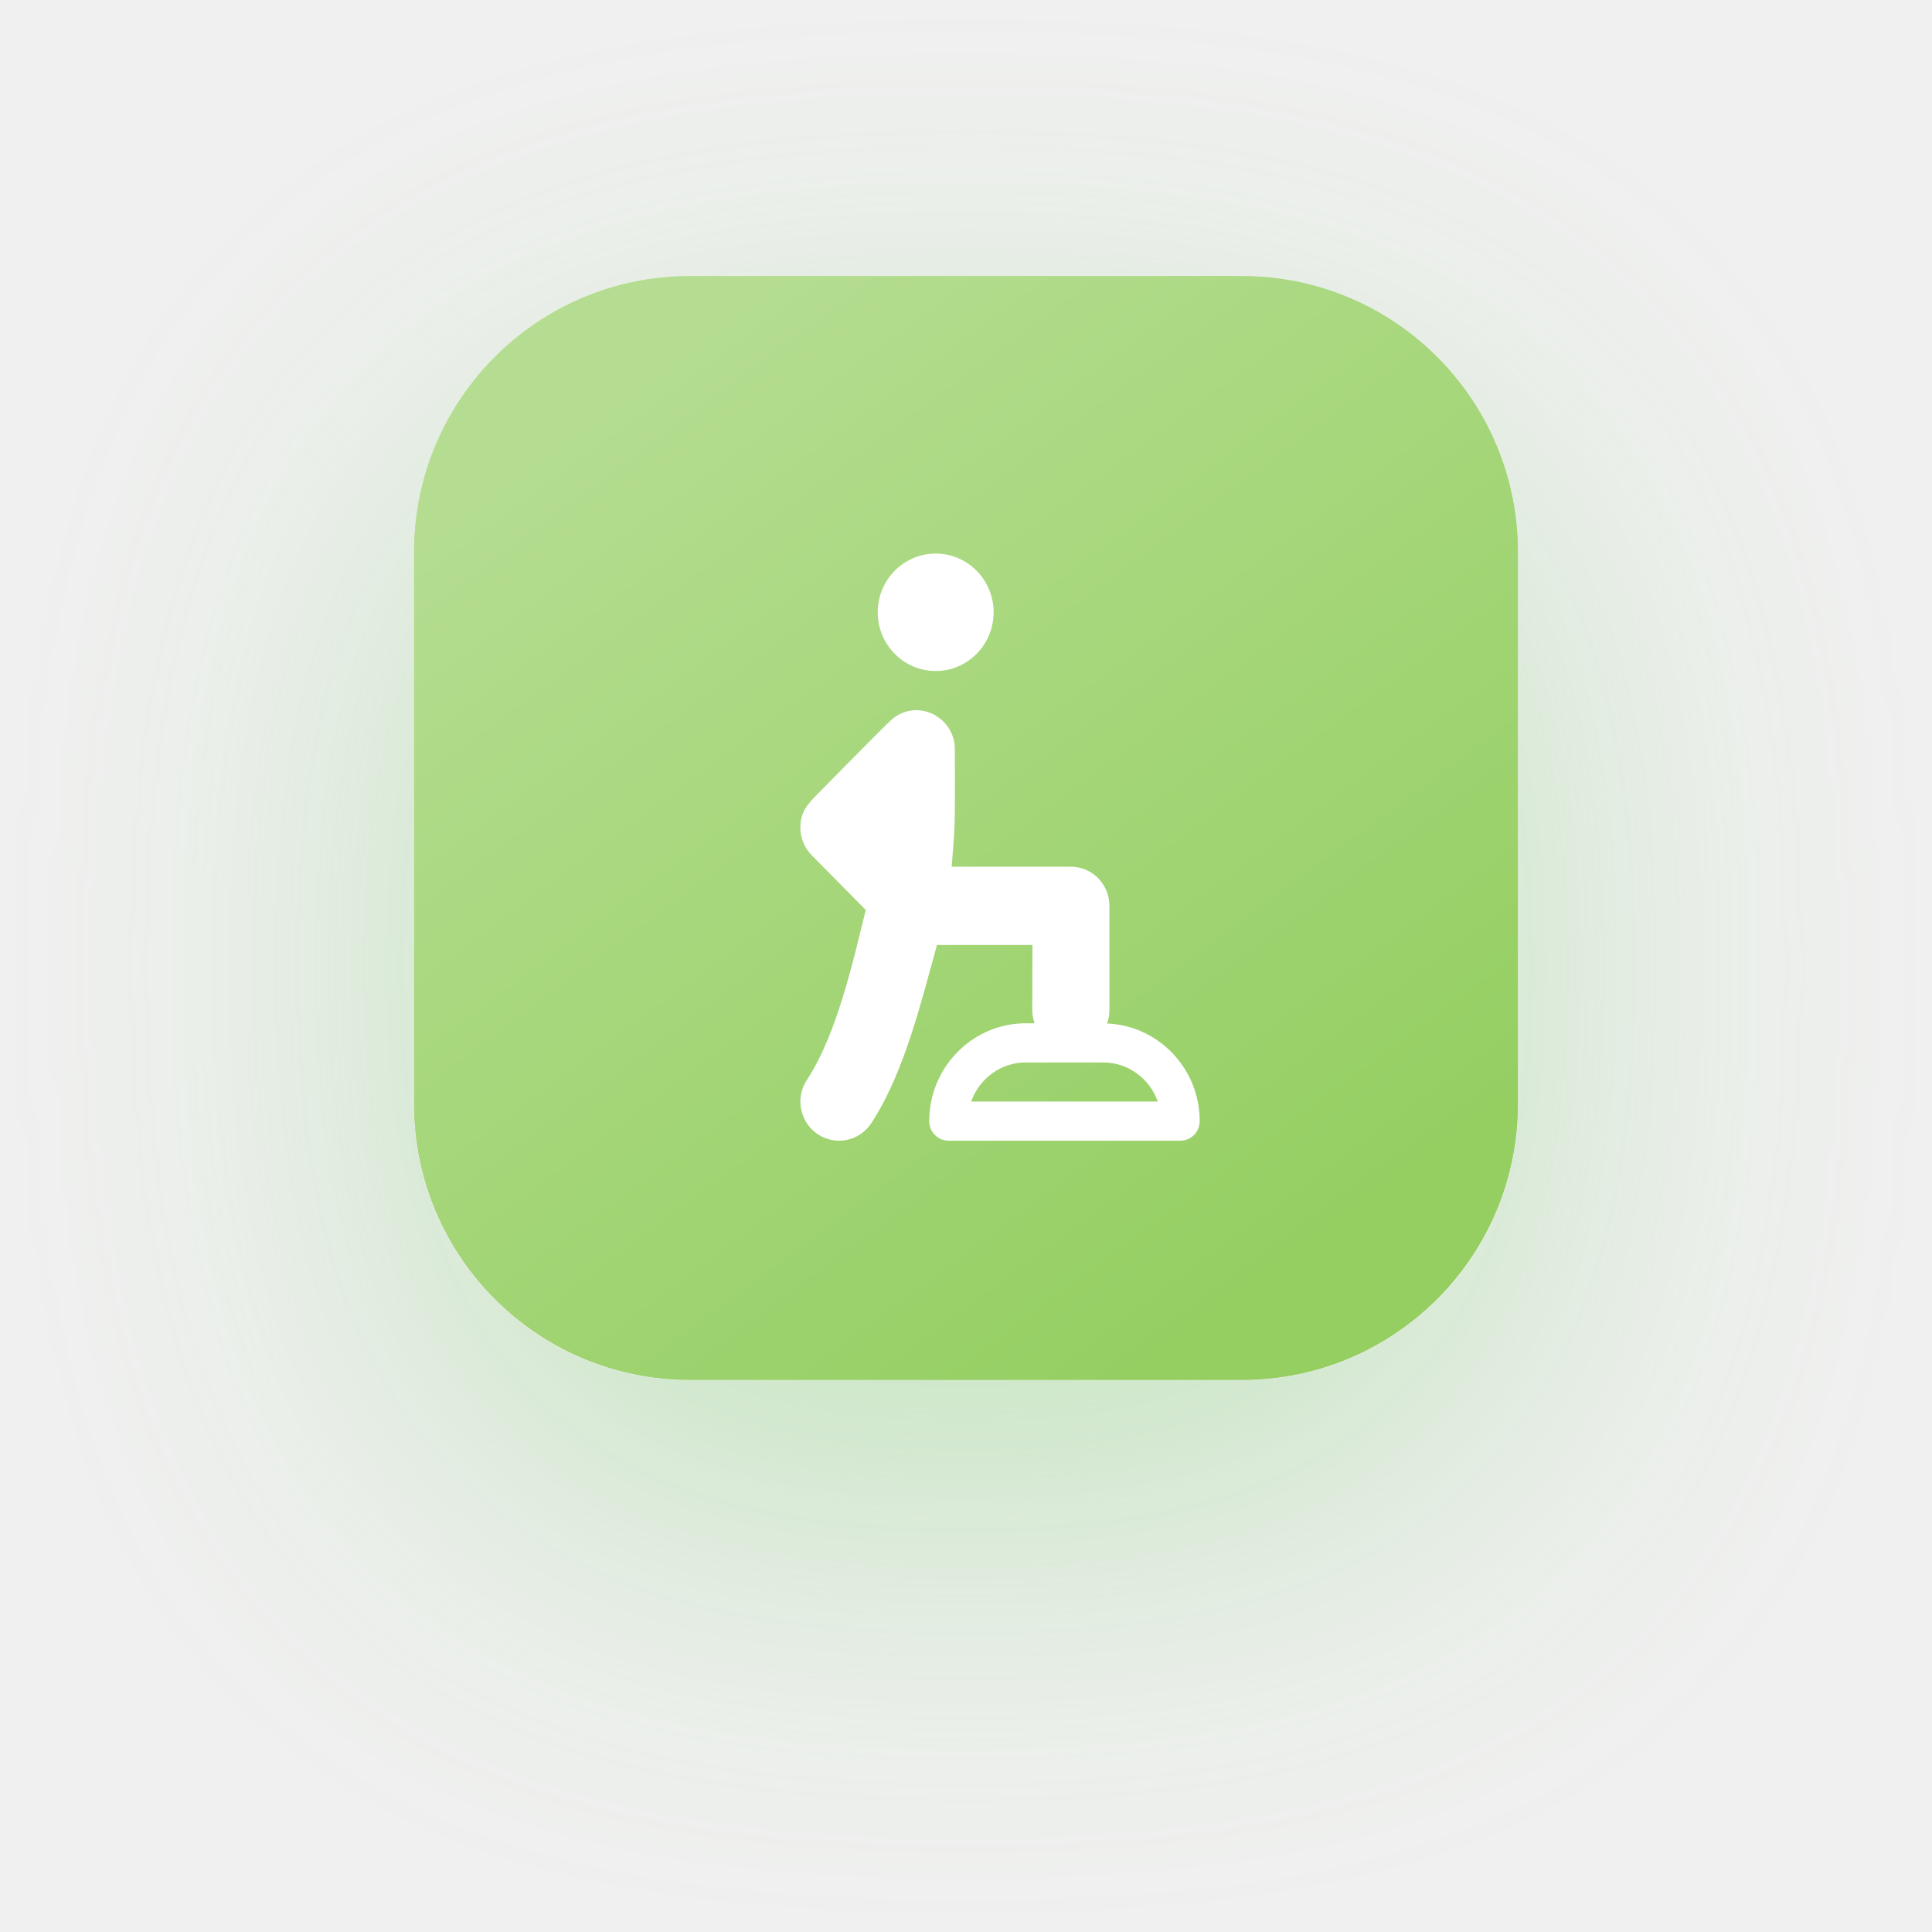
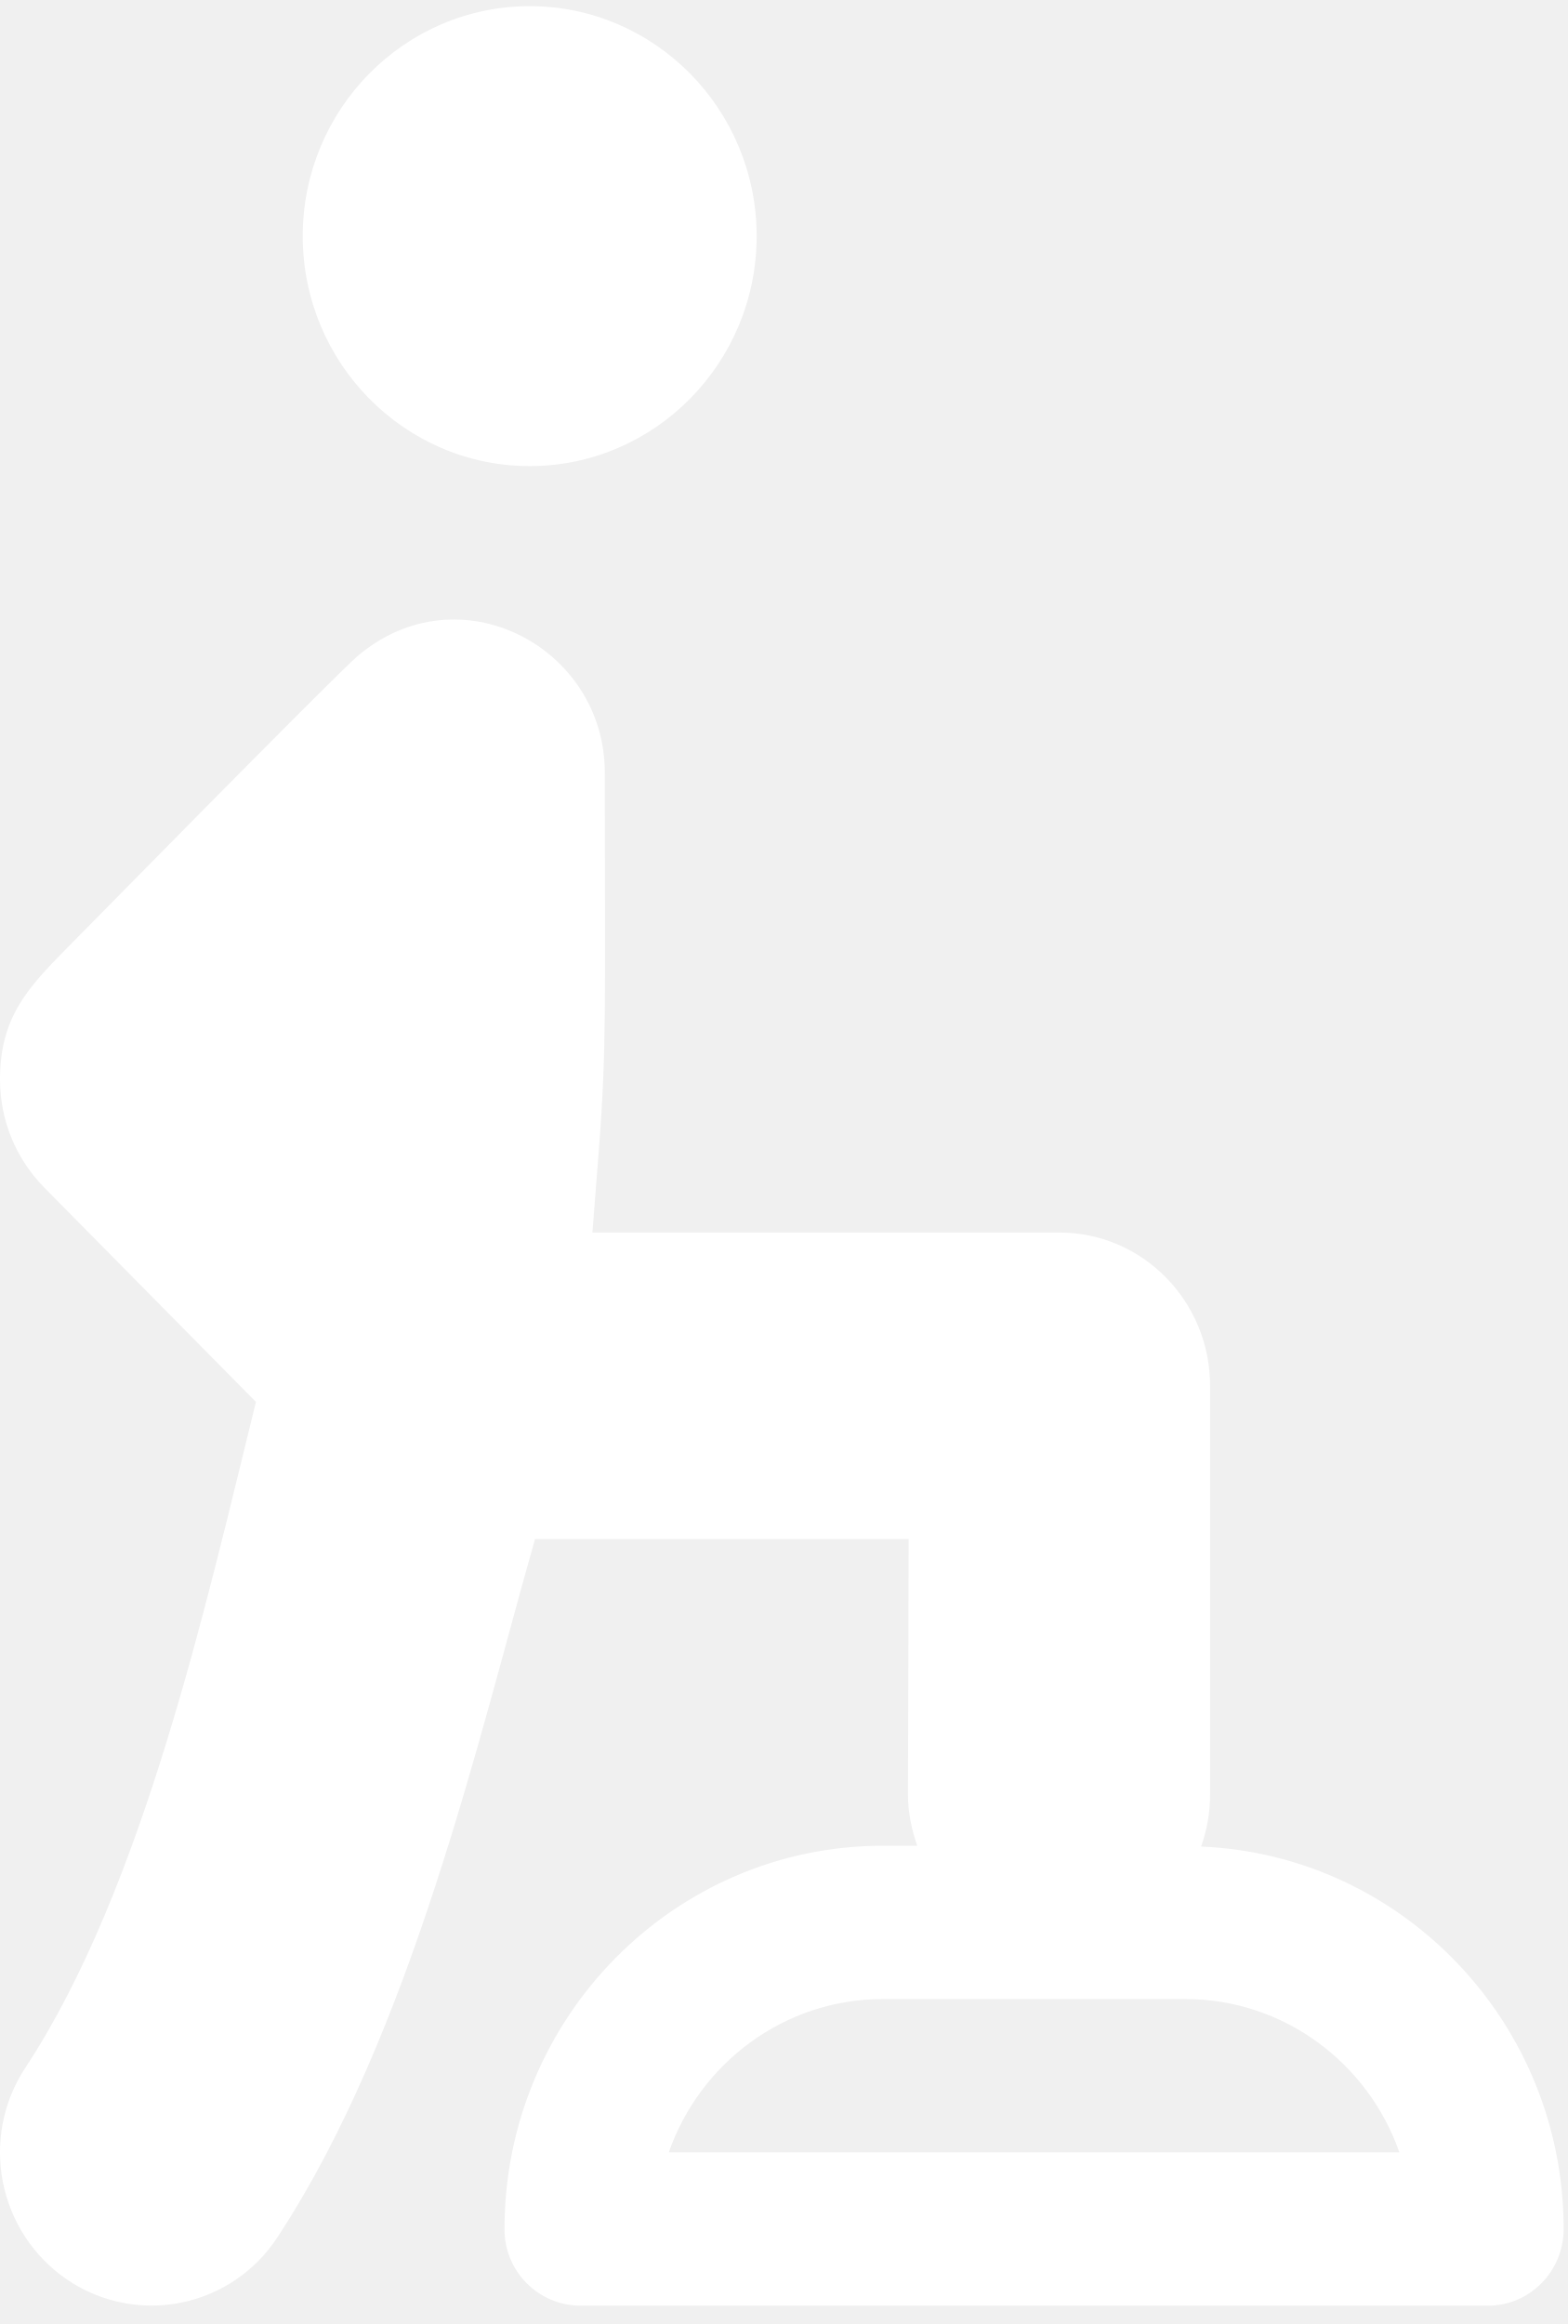
- <svg xmlns="http://www.w3.org/2000/svg" width="140" height="140" fill="none">
-   <g filter="url(#filter0_d_191_15)">
-     <rect x="30" y="20" width="80" height="80" rx="20" fill="#95CF62" />
-     <rect x="30" y="20" width="80" height="80" rx="20" fill="url(#paint0_linear_191_15)" fill-opacity=".3" />
-     <path d="M67.802 40.114c-2.316 0-4.2 1.909-4.2 4.255s1.884 4.255 4.2 4.255c2.316 0 4.2-1.909 4.2-4.255s-1.884-4.255-4.2-4.255zm12.424 34.052c.108-.301.167-.622.167-.96v-7.564c0-1.564-1.247-2.836-2.79-2.836h-8.64l.119-1.53c.15-1.94.11-2.763.11-6.98 0-2.329-2.707-3.754-4.583-2.15-.193.169-1.283 1.243-5.376 5.402C58.51 58.283 58 58.827 58 59.97c0 .757.292 1.469.822 2.005l3.913 3.964c-.914 3.702-2.086 9.006-4.262 12.312a2.851 2.851 0 00.774 3.932 2.78 2.78 0 003.885-.786c2.478-3.765 3.733-9.282 4.767-12.919h6.915l-.013 4.728c0 .333.068.648.172.945h-.638c-3.86 0-7 3.181-7 7.091a1.41 1.41 0 001.4 1.418h16.8c.772 0 1.4-.634 1.4-1.418 0-3.81-2.985-6.92-6.71-7.076zm-9.85 5.658c.577-1.65 2.134-2.836 3.96-2.836h5.6c1.825 0 3.382 1.185 3.96 2.836h-13.52z" fill="#fff" />
-   </g>
-   <defs>
-     <linearGradient id="paint0_linear_191_15" x1="42" y1="28" x2="90.5" y2="93.5" gradientUnits="userSpaceOnUse">
-       <stop stop-color="#fff" />
-       <stop offset="1" stop-color="#fff" stop-opacity="0" />
-     </linearGradient>
-     <filter id="filter0_d_191_15" x="0" y="0" width="140" height="140" filterUnits="userSpaceOnUse" color-interpolation-filters="sRGB">
-       <feFlood flood-opacity="0" result="BackgroundImageFix" />
-       <feColorMatrix in="SourceAlpha" values="0 0 0 0 0 0 0 0 0 0 0 0 0 0 0 0 0 0 127 0" result="hardAlpha" />
-       <feOffset dy="10" />
-       <feGaussianBlur stdDeviation="15" />
-       <feComposite in2="hardAlpha" operator="out" />
-       <feColorMatrix values="0 0 0 0 0.444 0 0 0 0 0.812 0 0 0 0 0.384 0 0 0 0.35 0" />
-       <feBlend in2="BackgroundImageFix" result="effect1_dropShadow_191_15" />
-       <feBlend in="SourceGraphic" in2="effect1_dropShadow_191_15" result="shape" />
-     </filter>
-   </defs>
+ <svg xmlns="http://www.w3.org/2000/svg" width="29" height="43" fill="none">
+   <path d="M9.802.114c-2.316 0-4.2 1.909-4.2 4.255s1.884 4.255 4.2 4.255c2.316 0 4.2-1.909 4.2-4.255S12.118.114 9.802.114zm12.424 34.052c.108-.301.167-.622.167-.96v-7.564c0-1.564-1.247-2.837-2.79-2.837h-8.64l.119-1.529c.15-1.94.11-2.762.11-6.98 0-2.329-2.707-3.754-4.583-2.15-.193.169-1.283 1.243-5.376 5.402C.51 18.283 0 18.827 0 19.97c0 .757.292 1.469.822 2.006l3.914 3.963C3.822 29.641 2.65 34.945.474 38.251a2.851 2.851 0 00.774 3.932 2.78 2.78 0 003.885-.786c2.478-3.765 3.733-9.282 4.767-12.919h6.915l-.013 4.728c0 .333.068.648.172.945h-.638c-3.86 0-7 3.181-7 7.091a1.41 1.41 0 001.4 1.419h16.8c.772 0 1.4-.635 1.4-1.419 0-3.81-2.985-6.92-6.71-7.076zm-9.85 5.658c.577-1.65 2.134-2.836 3.96-2.836h5.6c1.825 0 3.382 1.185 3.96 2.836h-13.52z" fill="#fff" />
</svg>
